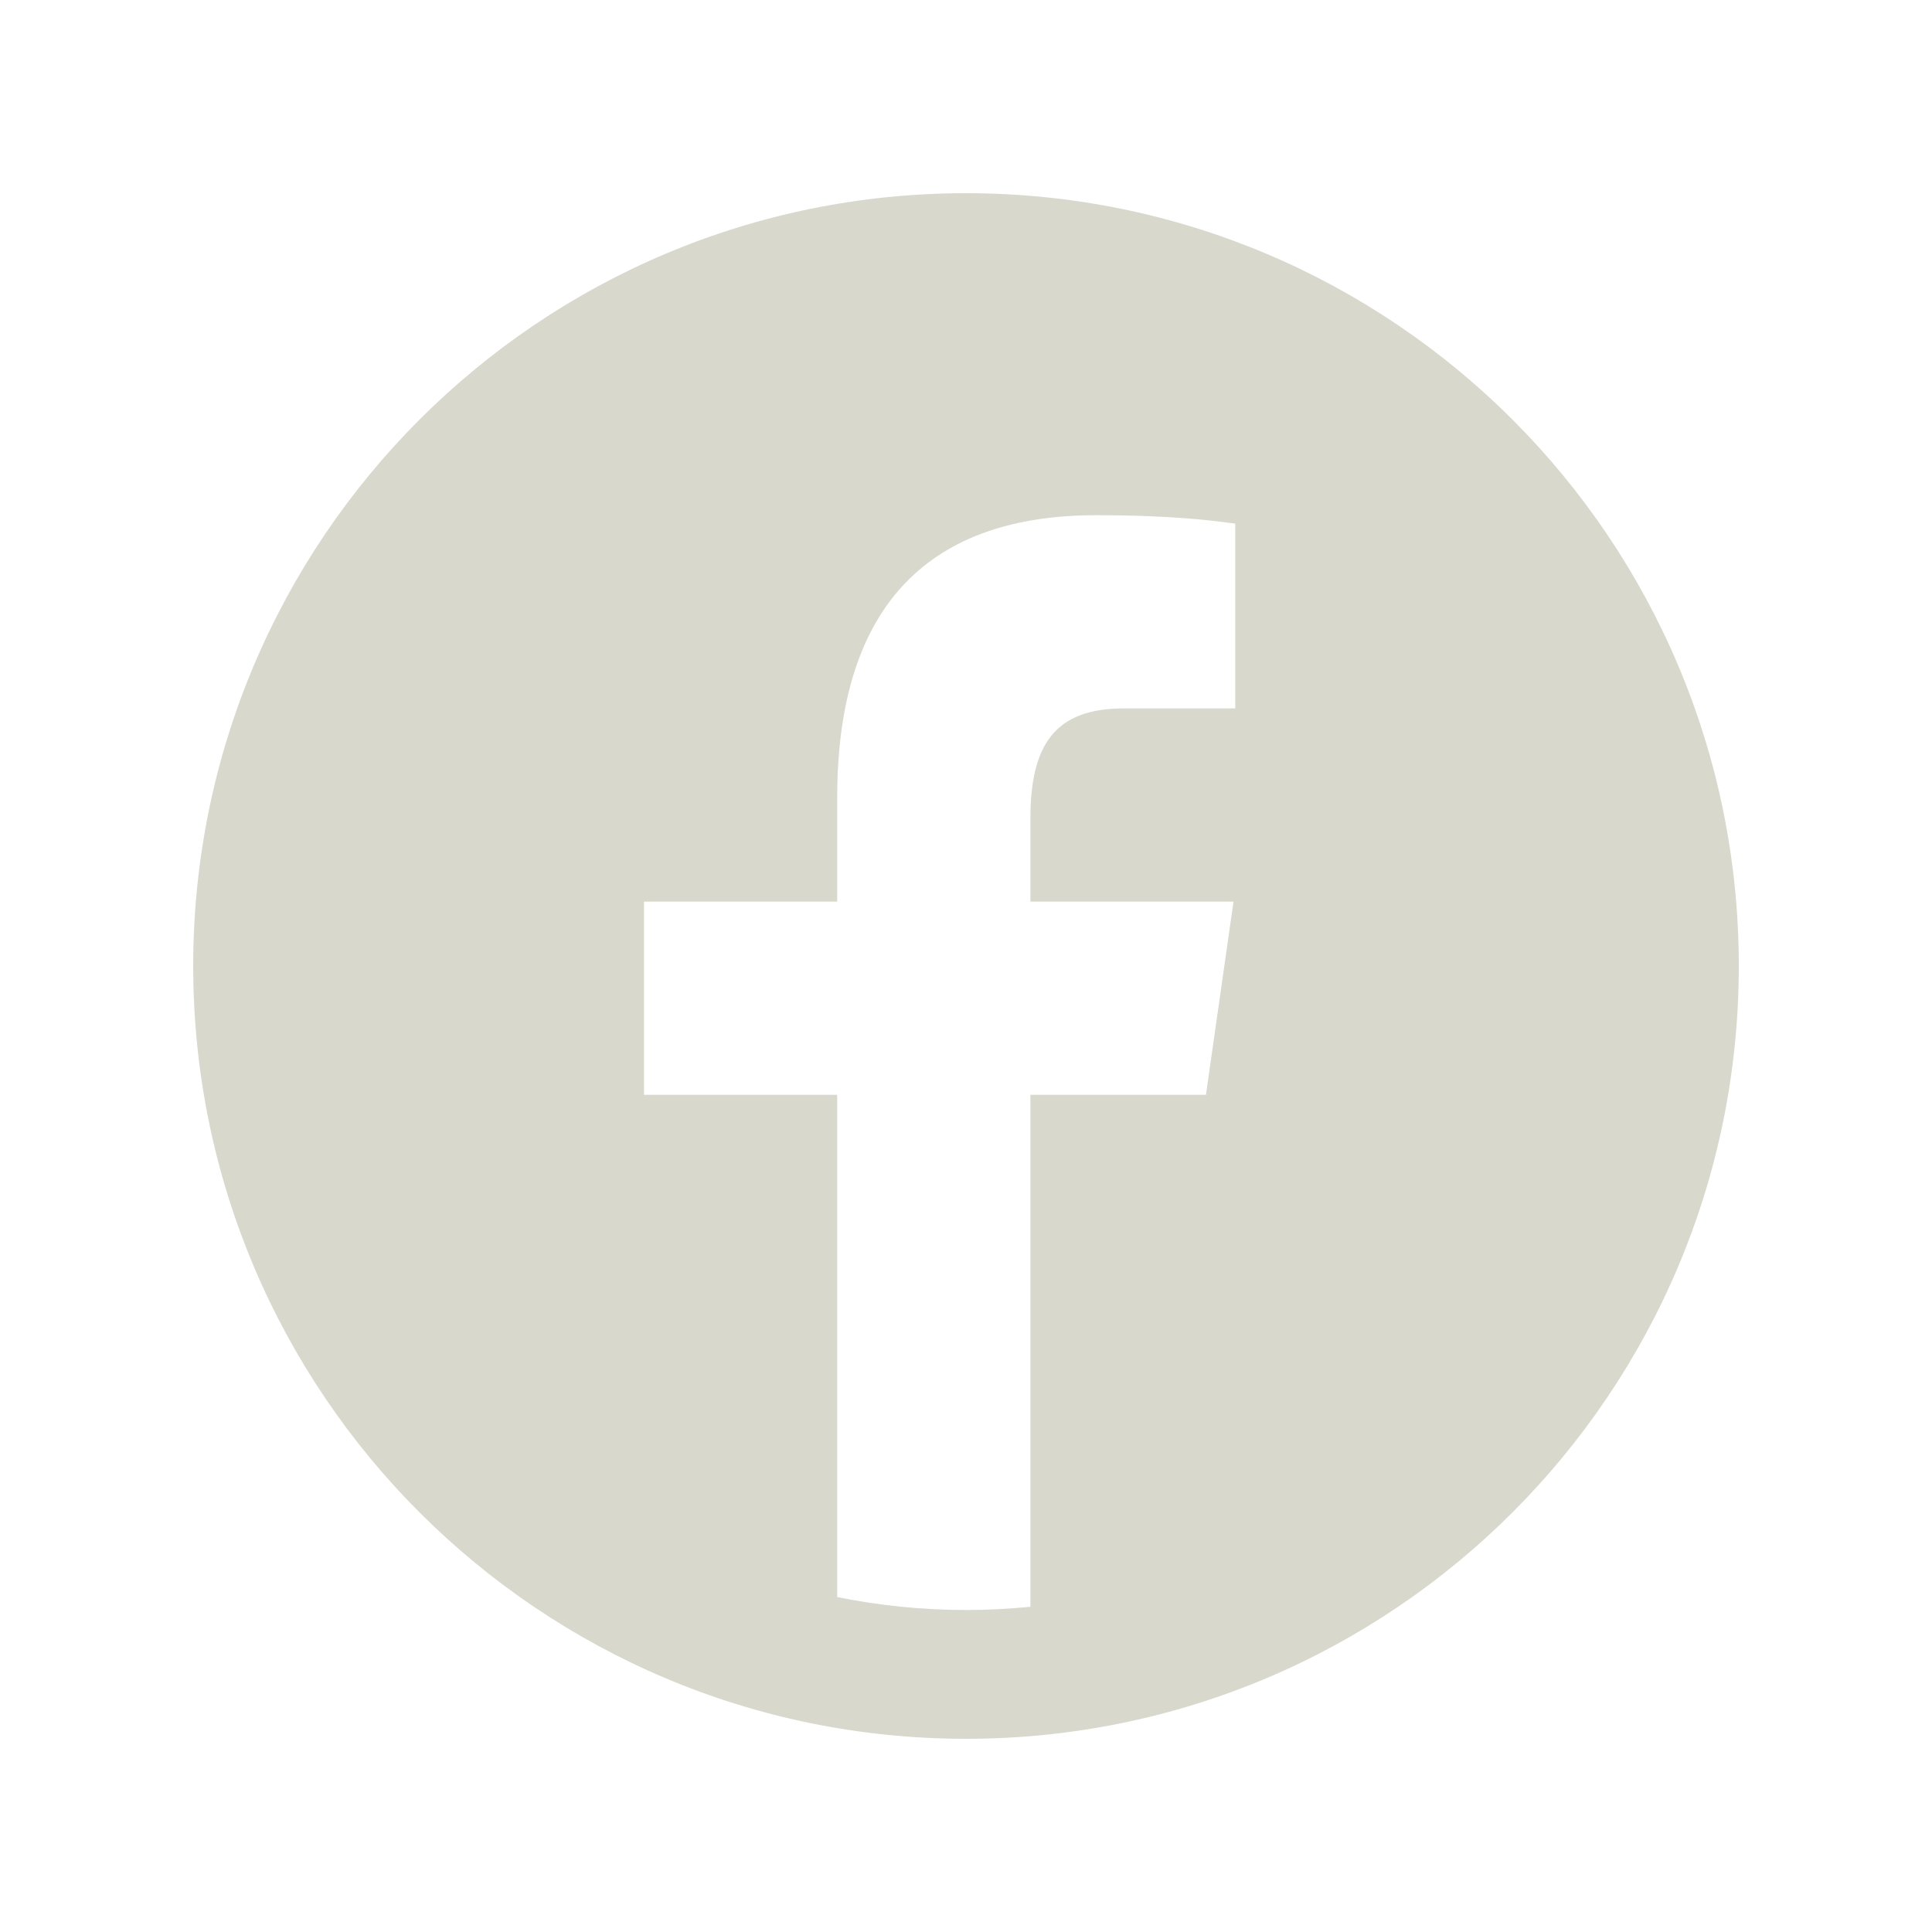
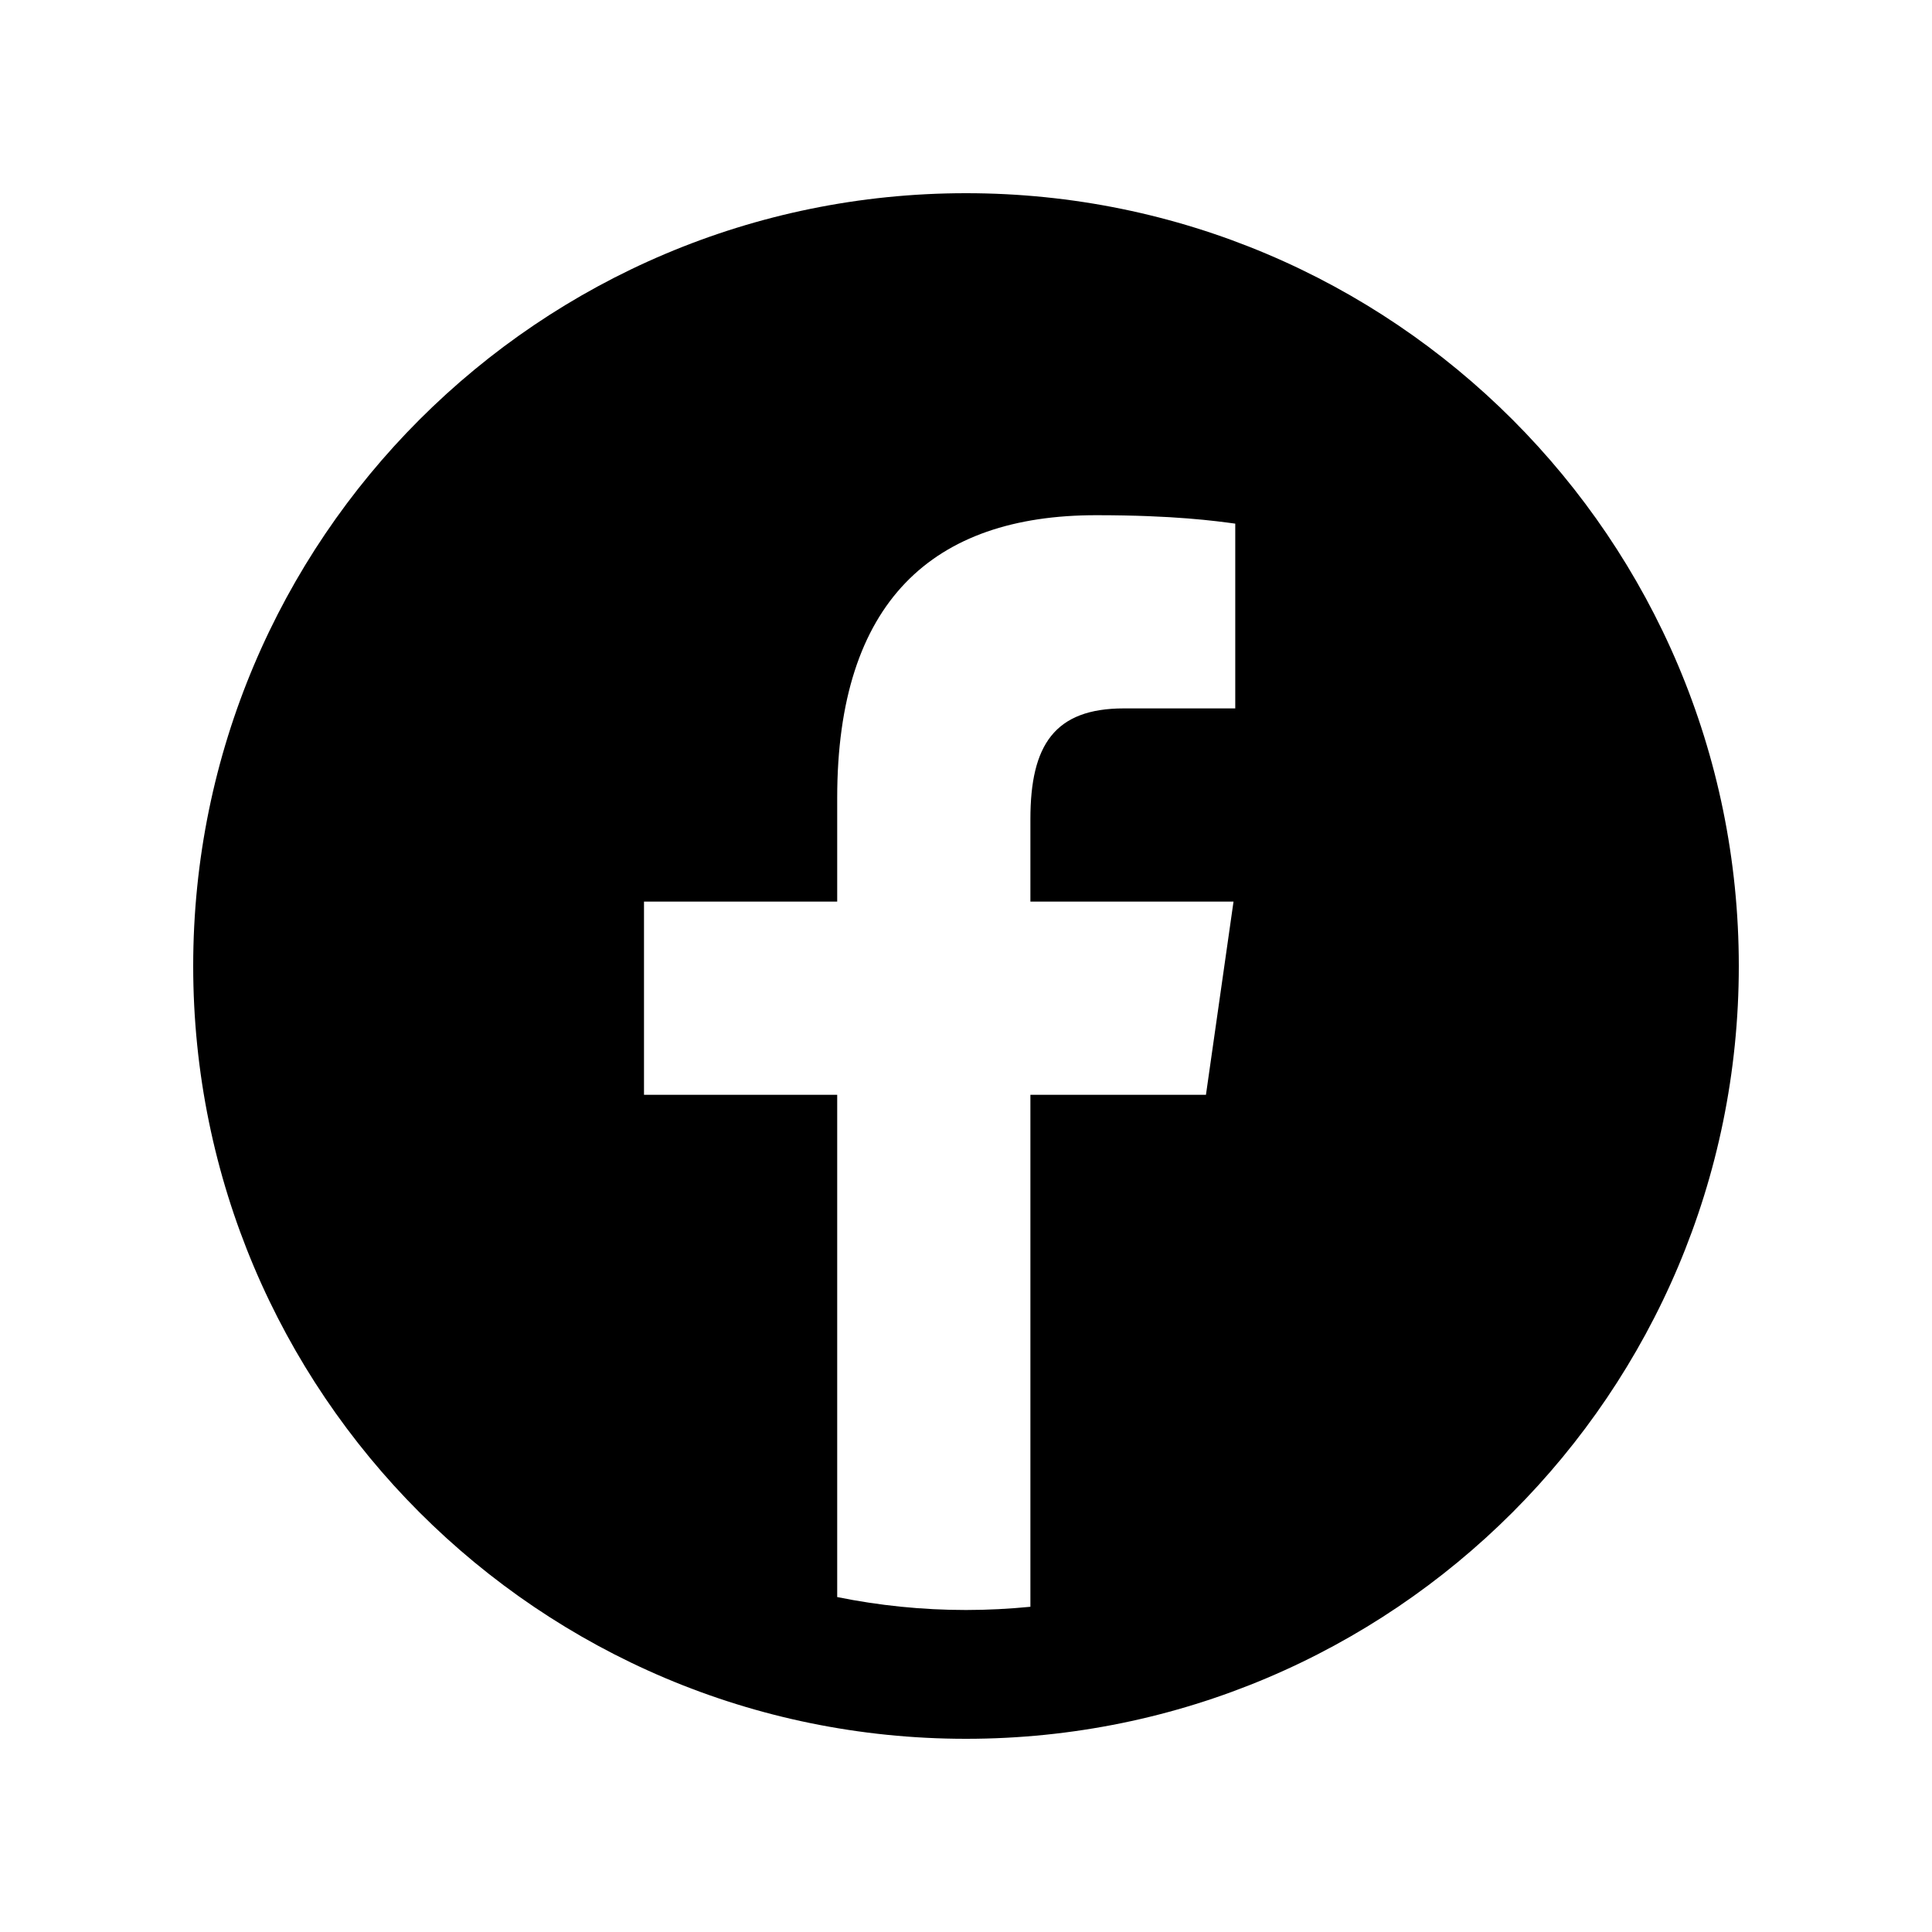
- <svg xmlns="http://www.w3.org/2000/svg" x="0px" y="0px" width="100" height="100" viewBox="0 0 30 30" fill="#d8d8cc">
+ <svg xmlns="http://www.w3.org/2000/svg" x="0px" y="0px" width="100" height="100" viewBox="0 0 30 30" fill="#000">
  <path d="M15,3C8.373,3,3,8.373,3,15c0,6.627,5.373,12,12,12s12-5.373,12-12C27,8.373,21.627,3,15,3z M19.181,11h-1.729 C16.376,11,16,11.568,16,12.718V14h3.154l-0.428,3H16v7.95C15.671,24.982,15.338,25,15,25c-0.685,0-1.354-0.07-2-0.201V17h-3v-3h3 v-1.611C13,9.339,14.486,8,17.021,8c1.214,0,1.856,0.09,2.16,0.131V11z">
    </path>
</svg>
